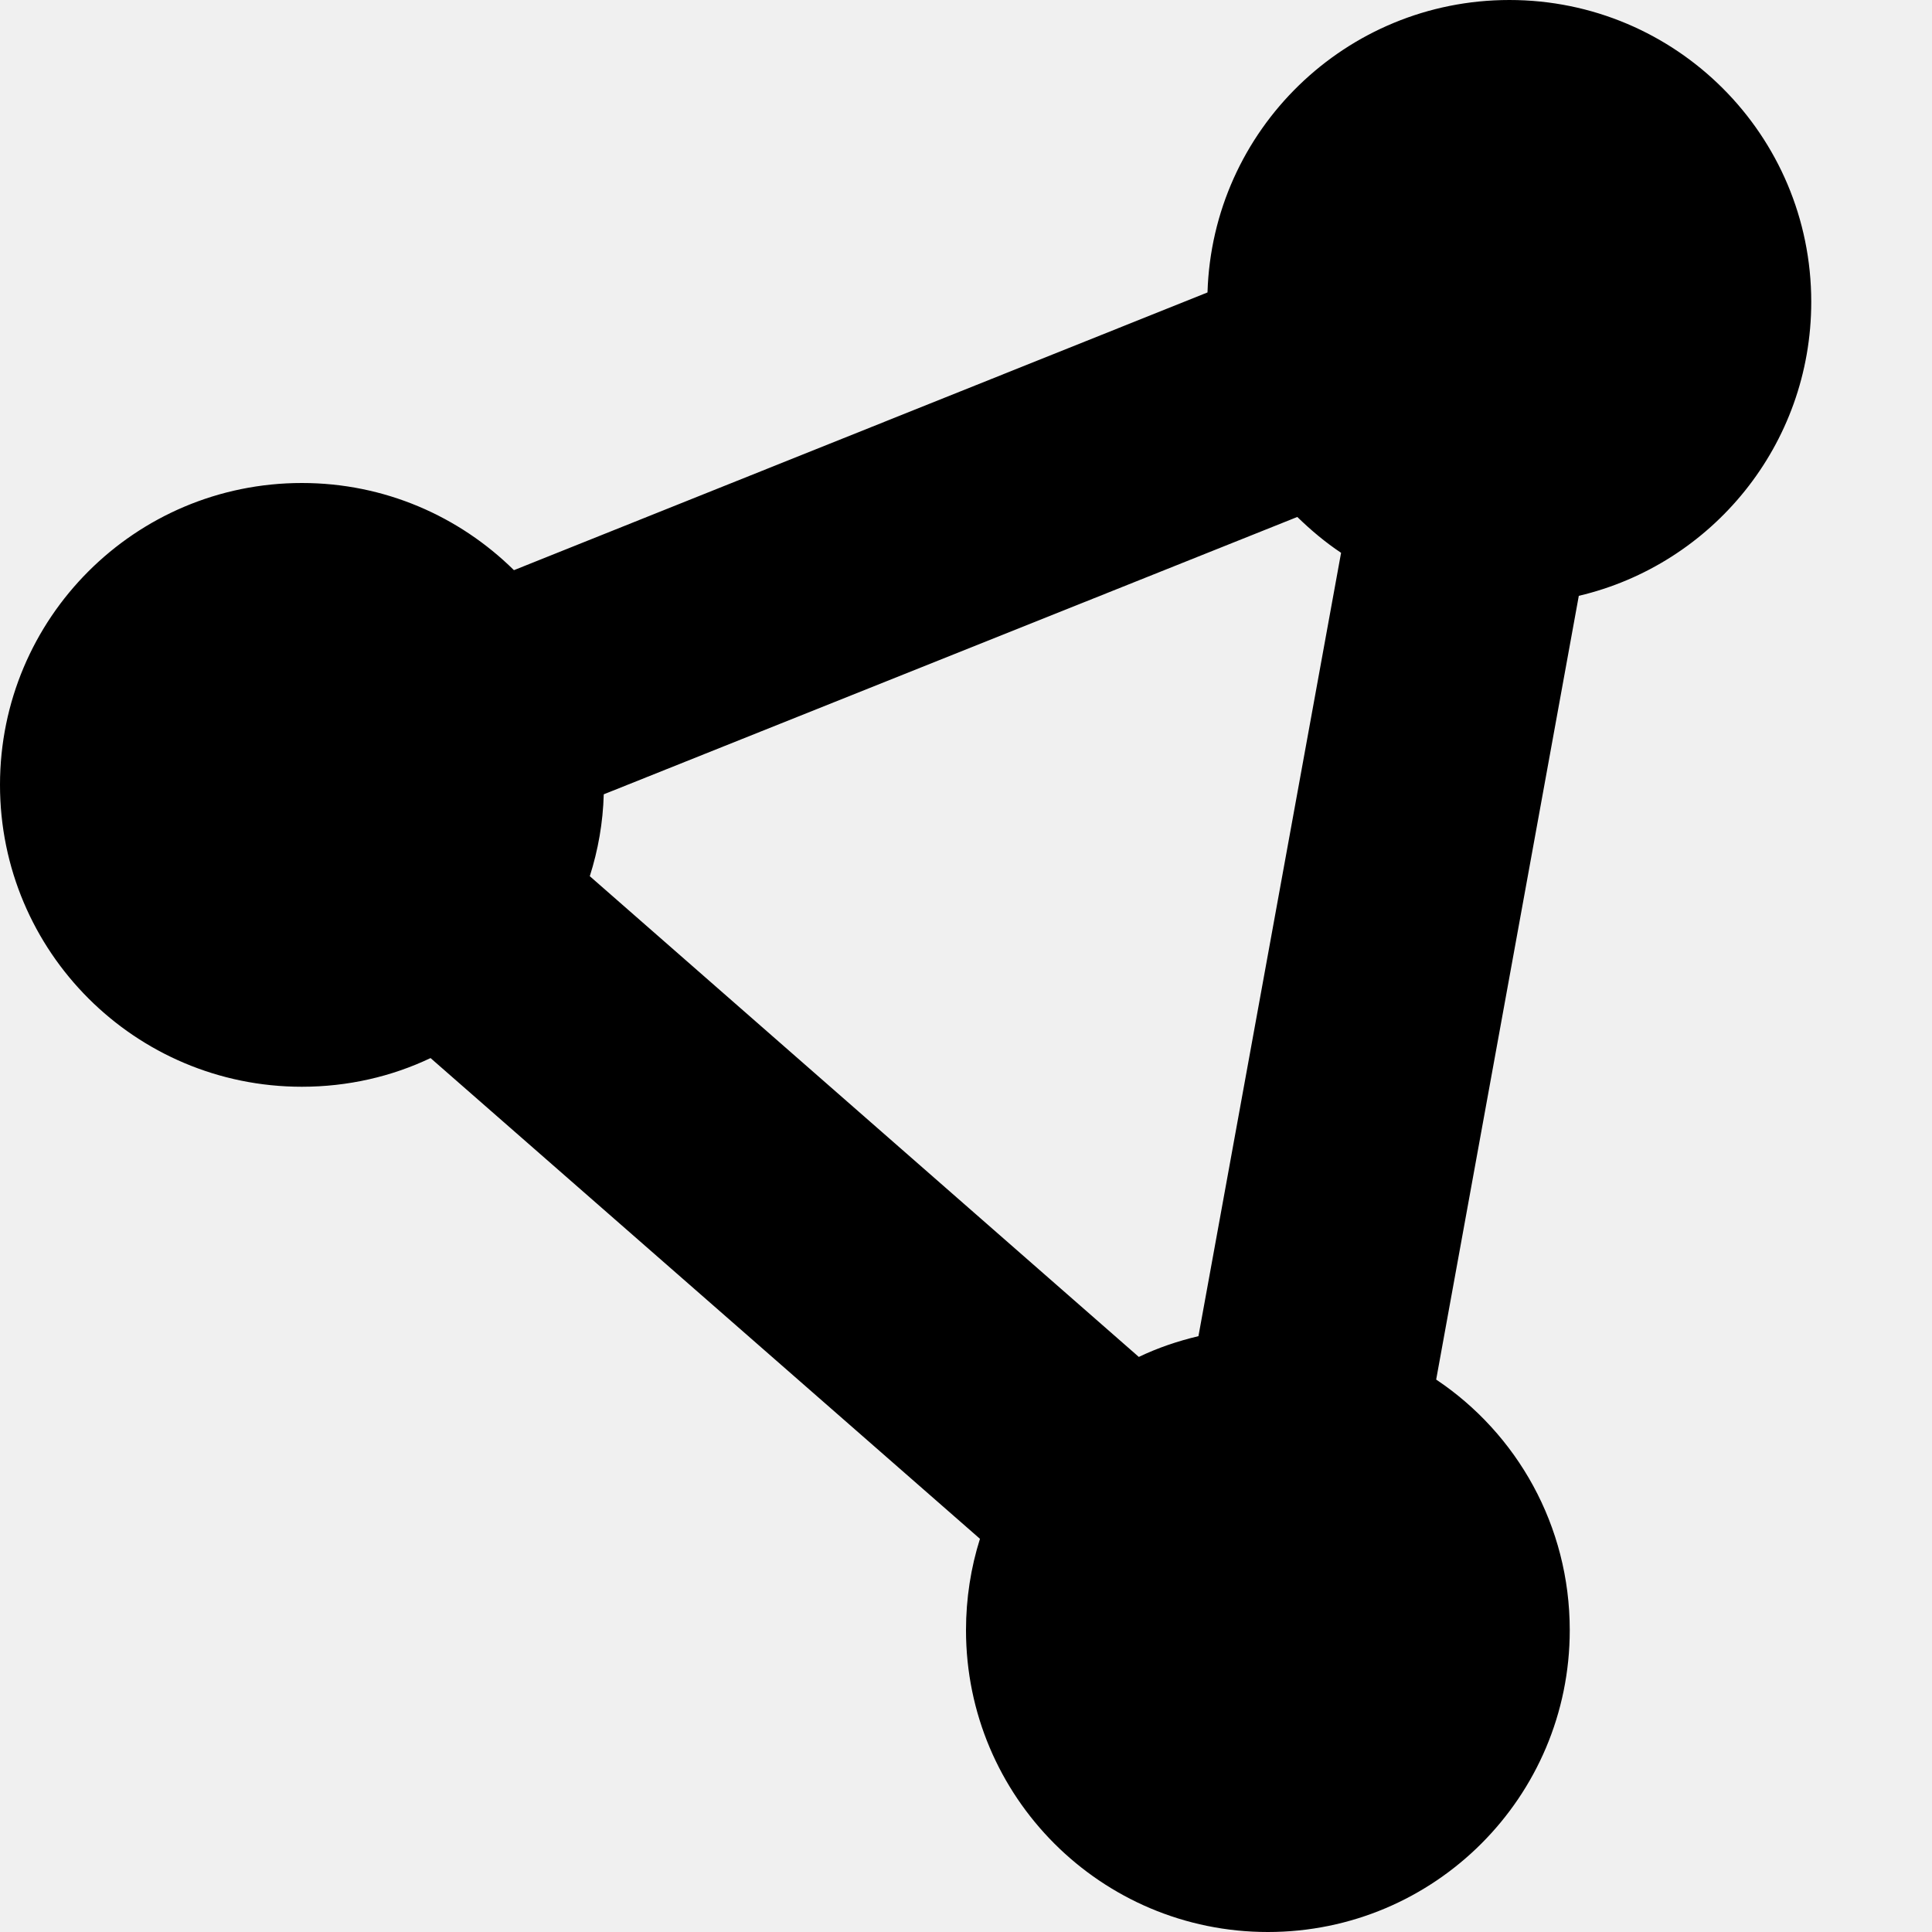
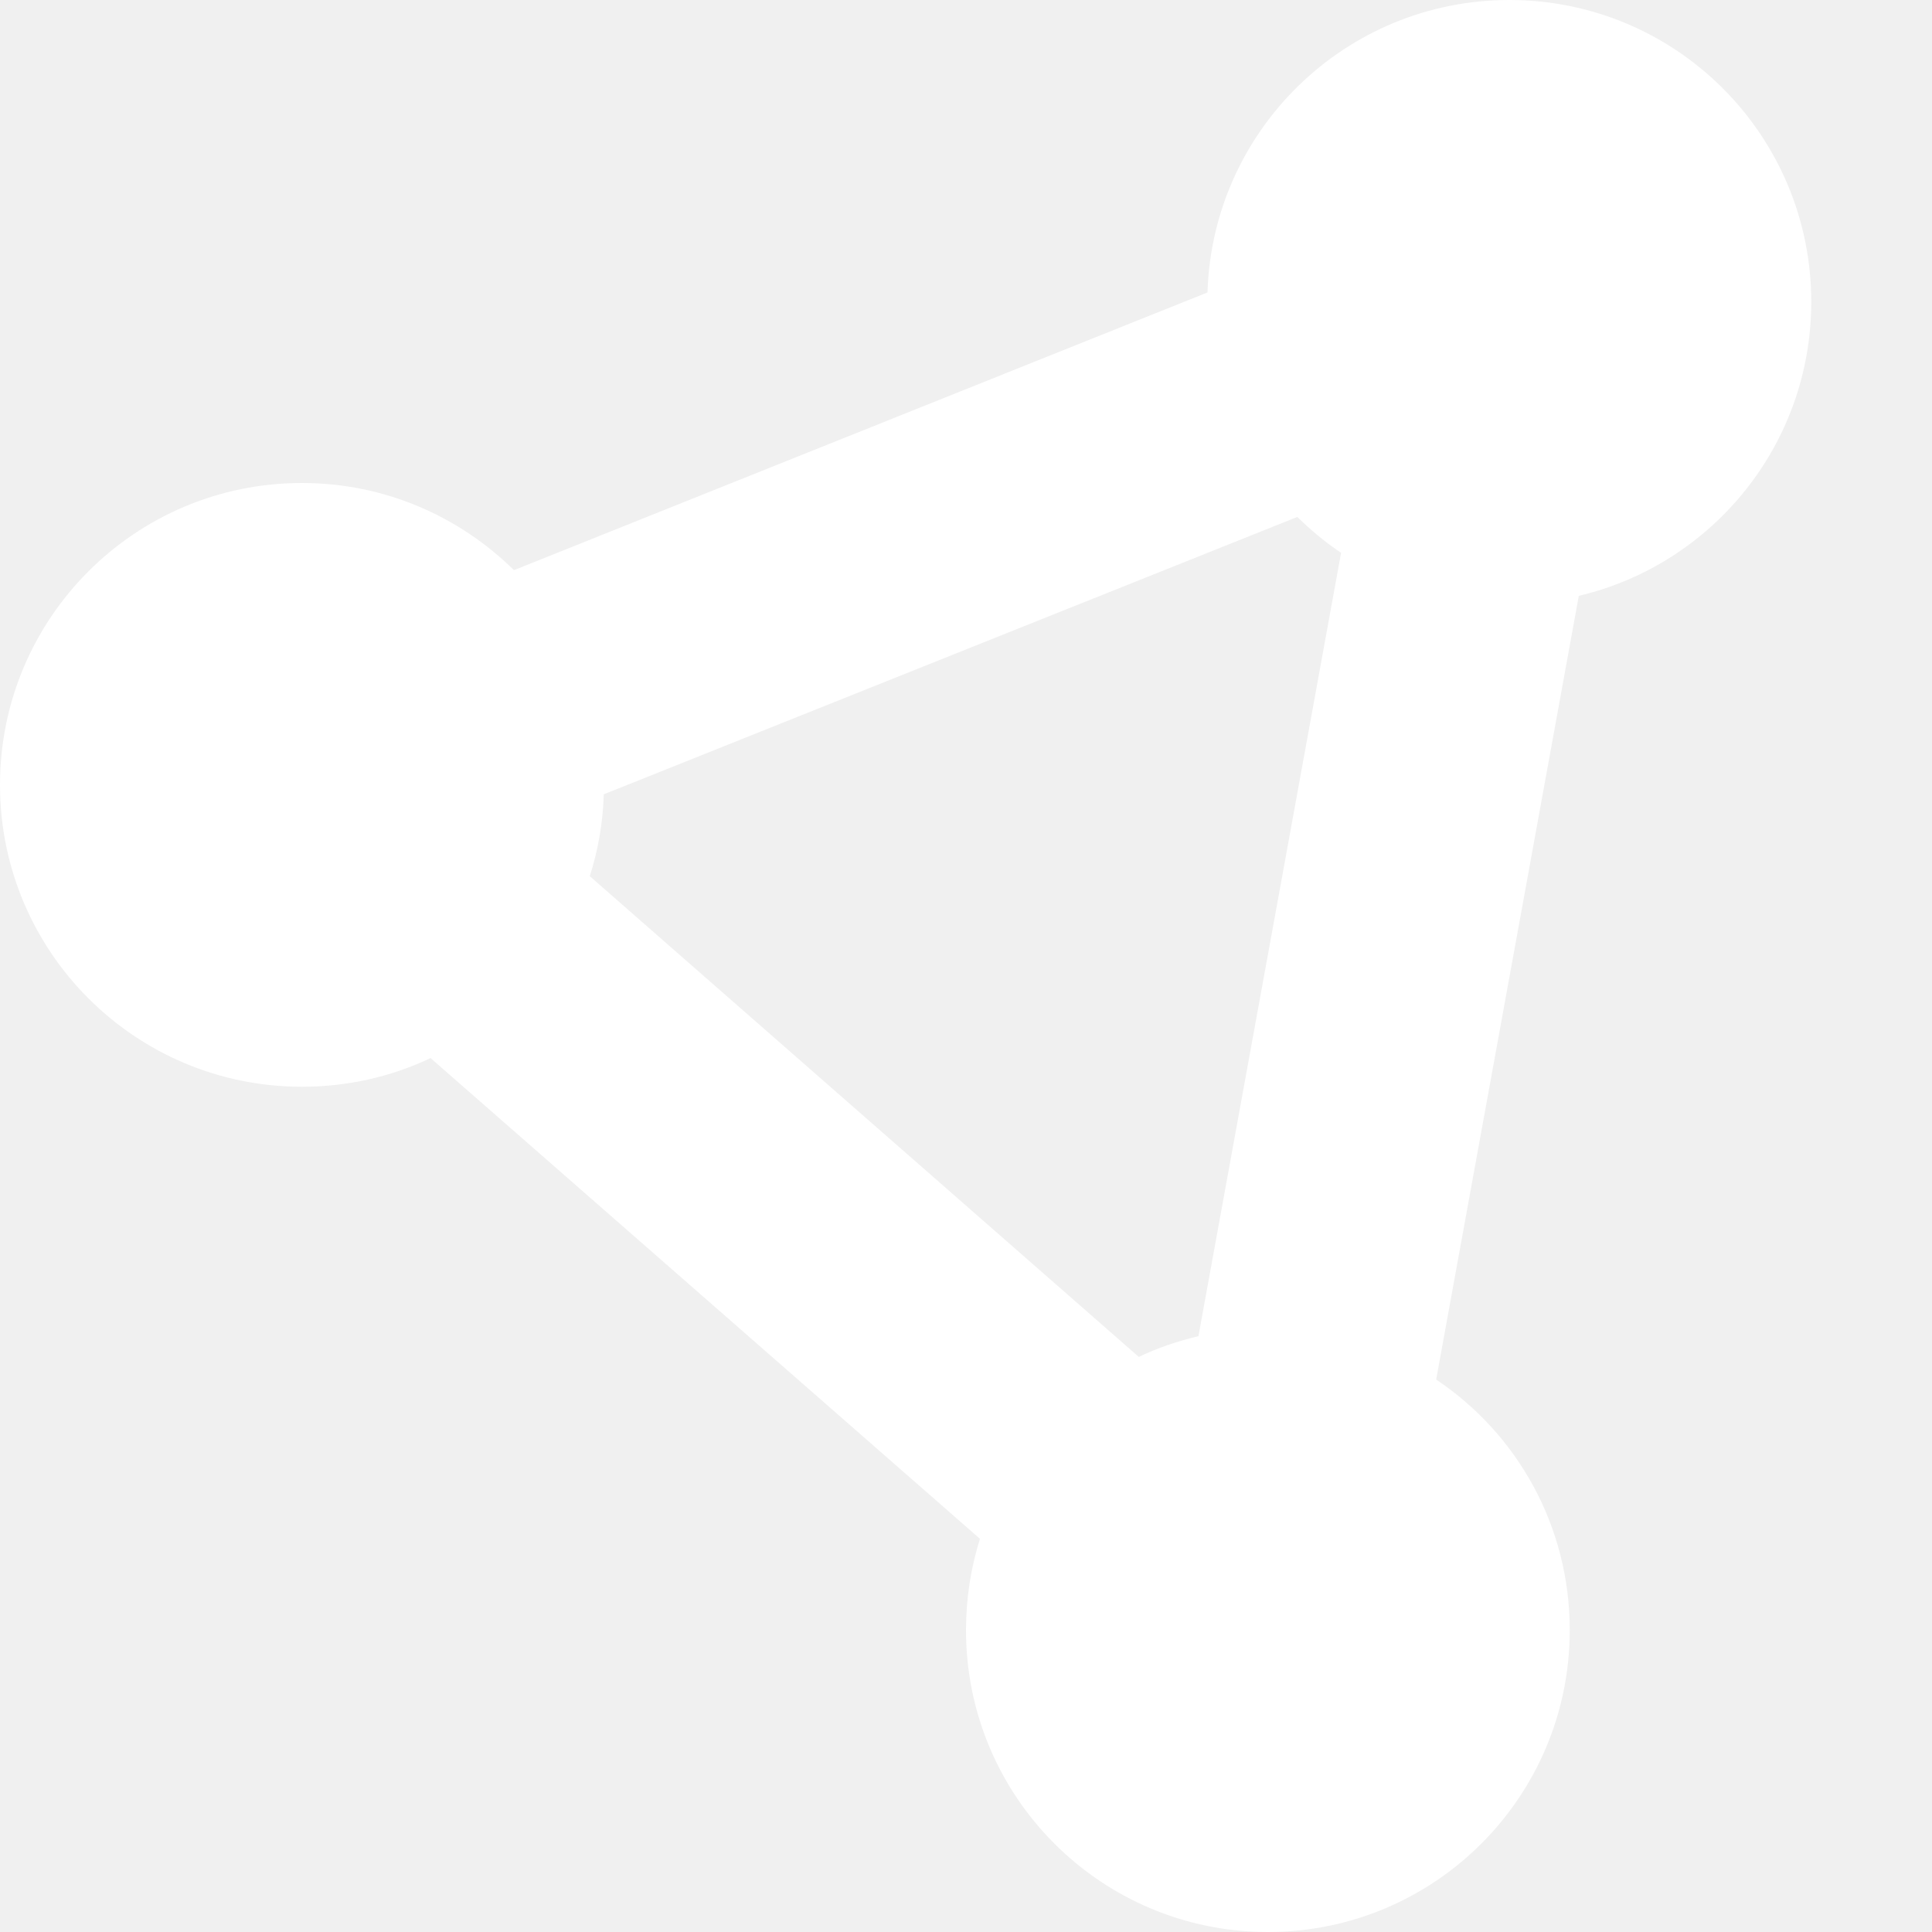
<svg xmlns="http://www.w3.org/2000/svg" viewBox="0 0 512 512">
-   <path d="M418.4 157.9c35.3-8.3 61.6-40 61.6-77.9c0-44.2-35.8-80-80-80c-43.4 0-78.7 34.5-80 77.5L136.2 151.1C121.7 136.8 101.9 128 80 128c-44.2 0-80 35.8-80 80s35.8 80 80 80c12.2 0 23.8-2.7 34.1-7.6L259.7 407.8c-2.4 7.6-3.7 15.8-3.7 24.2c0 44.2 35.8 80 80 80s80-35.8 80-80c0-27.7-14-52.1-35.4-66.4l37.8-207.7zM156.3 232.2c2.2-6.9 3.5-14.2 3.7-21.7l183.8-73.5c3.6 3.5 7.4 6.7 11.6 9.5L317.6 354.1c-5.5 1.3-10.8 3.1-15.8 5.5L156.3 232.2z" />
+   <path style="fill:#FFFFFF;" d="M418.4 157.9c35.3-8.3 61.6-40 61.6-77.9c0-44.2-35.8-80-80-80c-43.4 0-78.7 34.5-80 77.5L136.2 151.1C121.7 136.8 101.9 128 80 128c-44.2 0-80 35.8-80 80s35.8 80 80 80c12.2 0 23.8-2.7 34.1-7.6L259.7 407.8c-2.4 7.6-3.7 15.8-3.7 24.2c0 44.2 35.8 80 80 80s80-35.8 80-80c0-27.7-14-52.1-35.4-66.4l37.8-207.7zM156.3 232.2c2.2-6.9 3.5-14.2 3.7-21.7l183.8-73.5c3.6 3.5 7.4 6.7 11.6 9.5L317.6 354.1c-5.5 1.3-10.8 3.1-15.8 5.5L156.3 232.2z" />
</svg>
